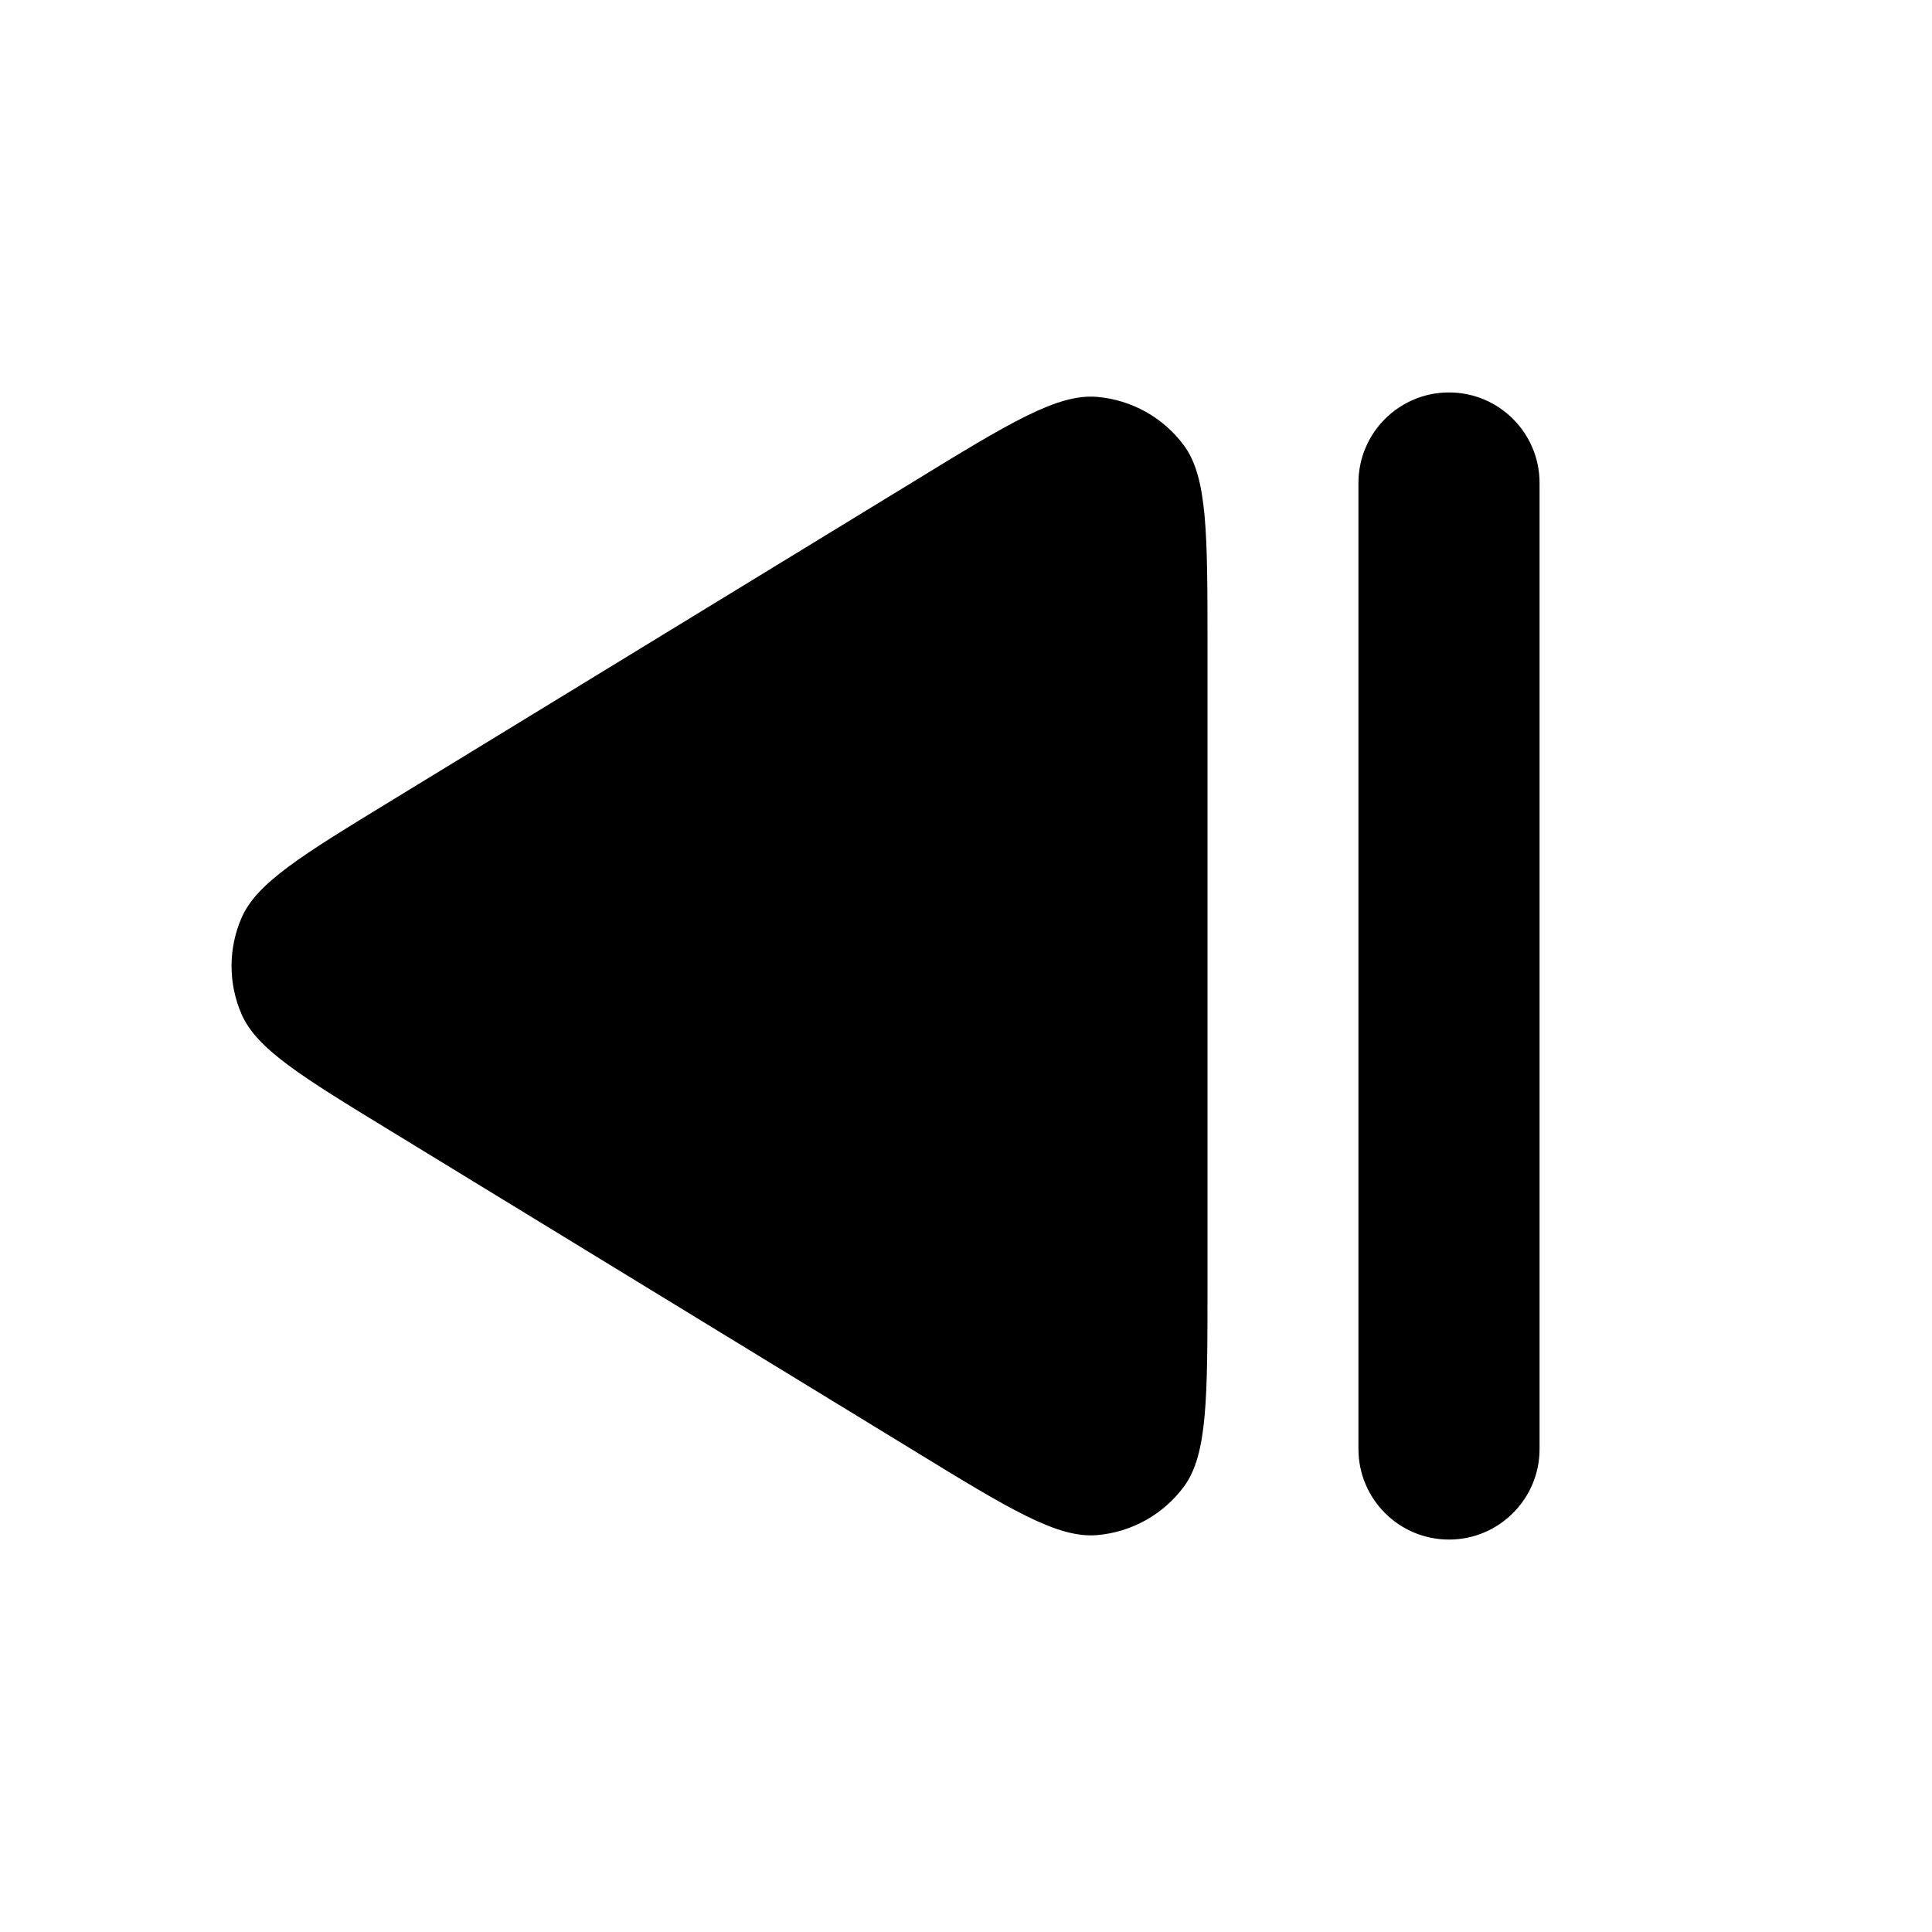
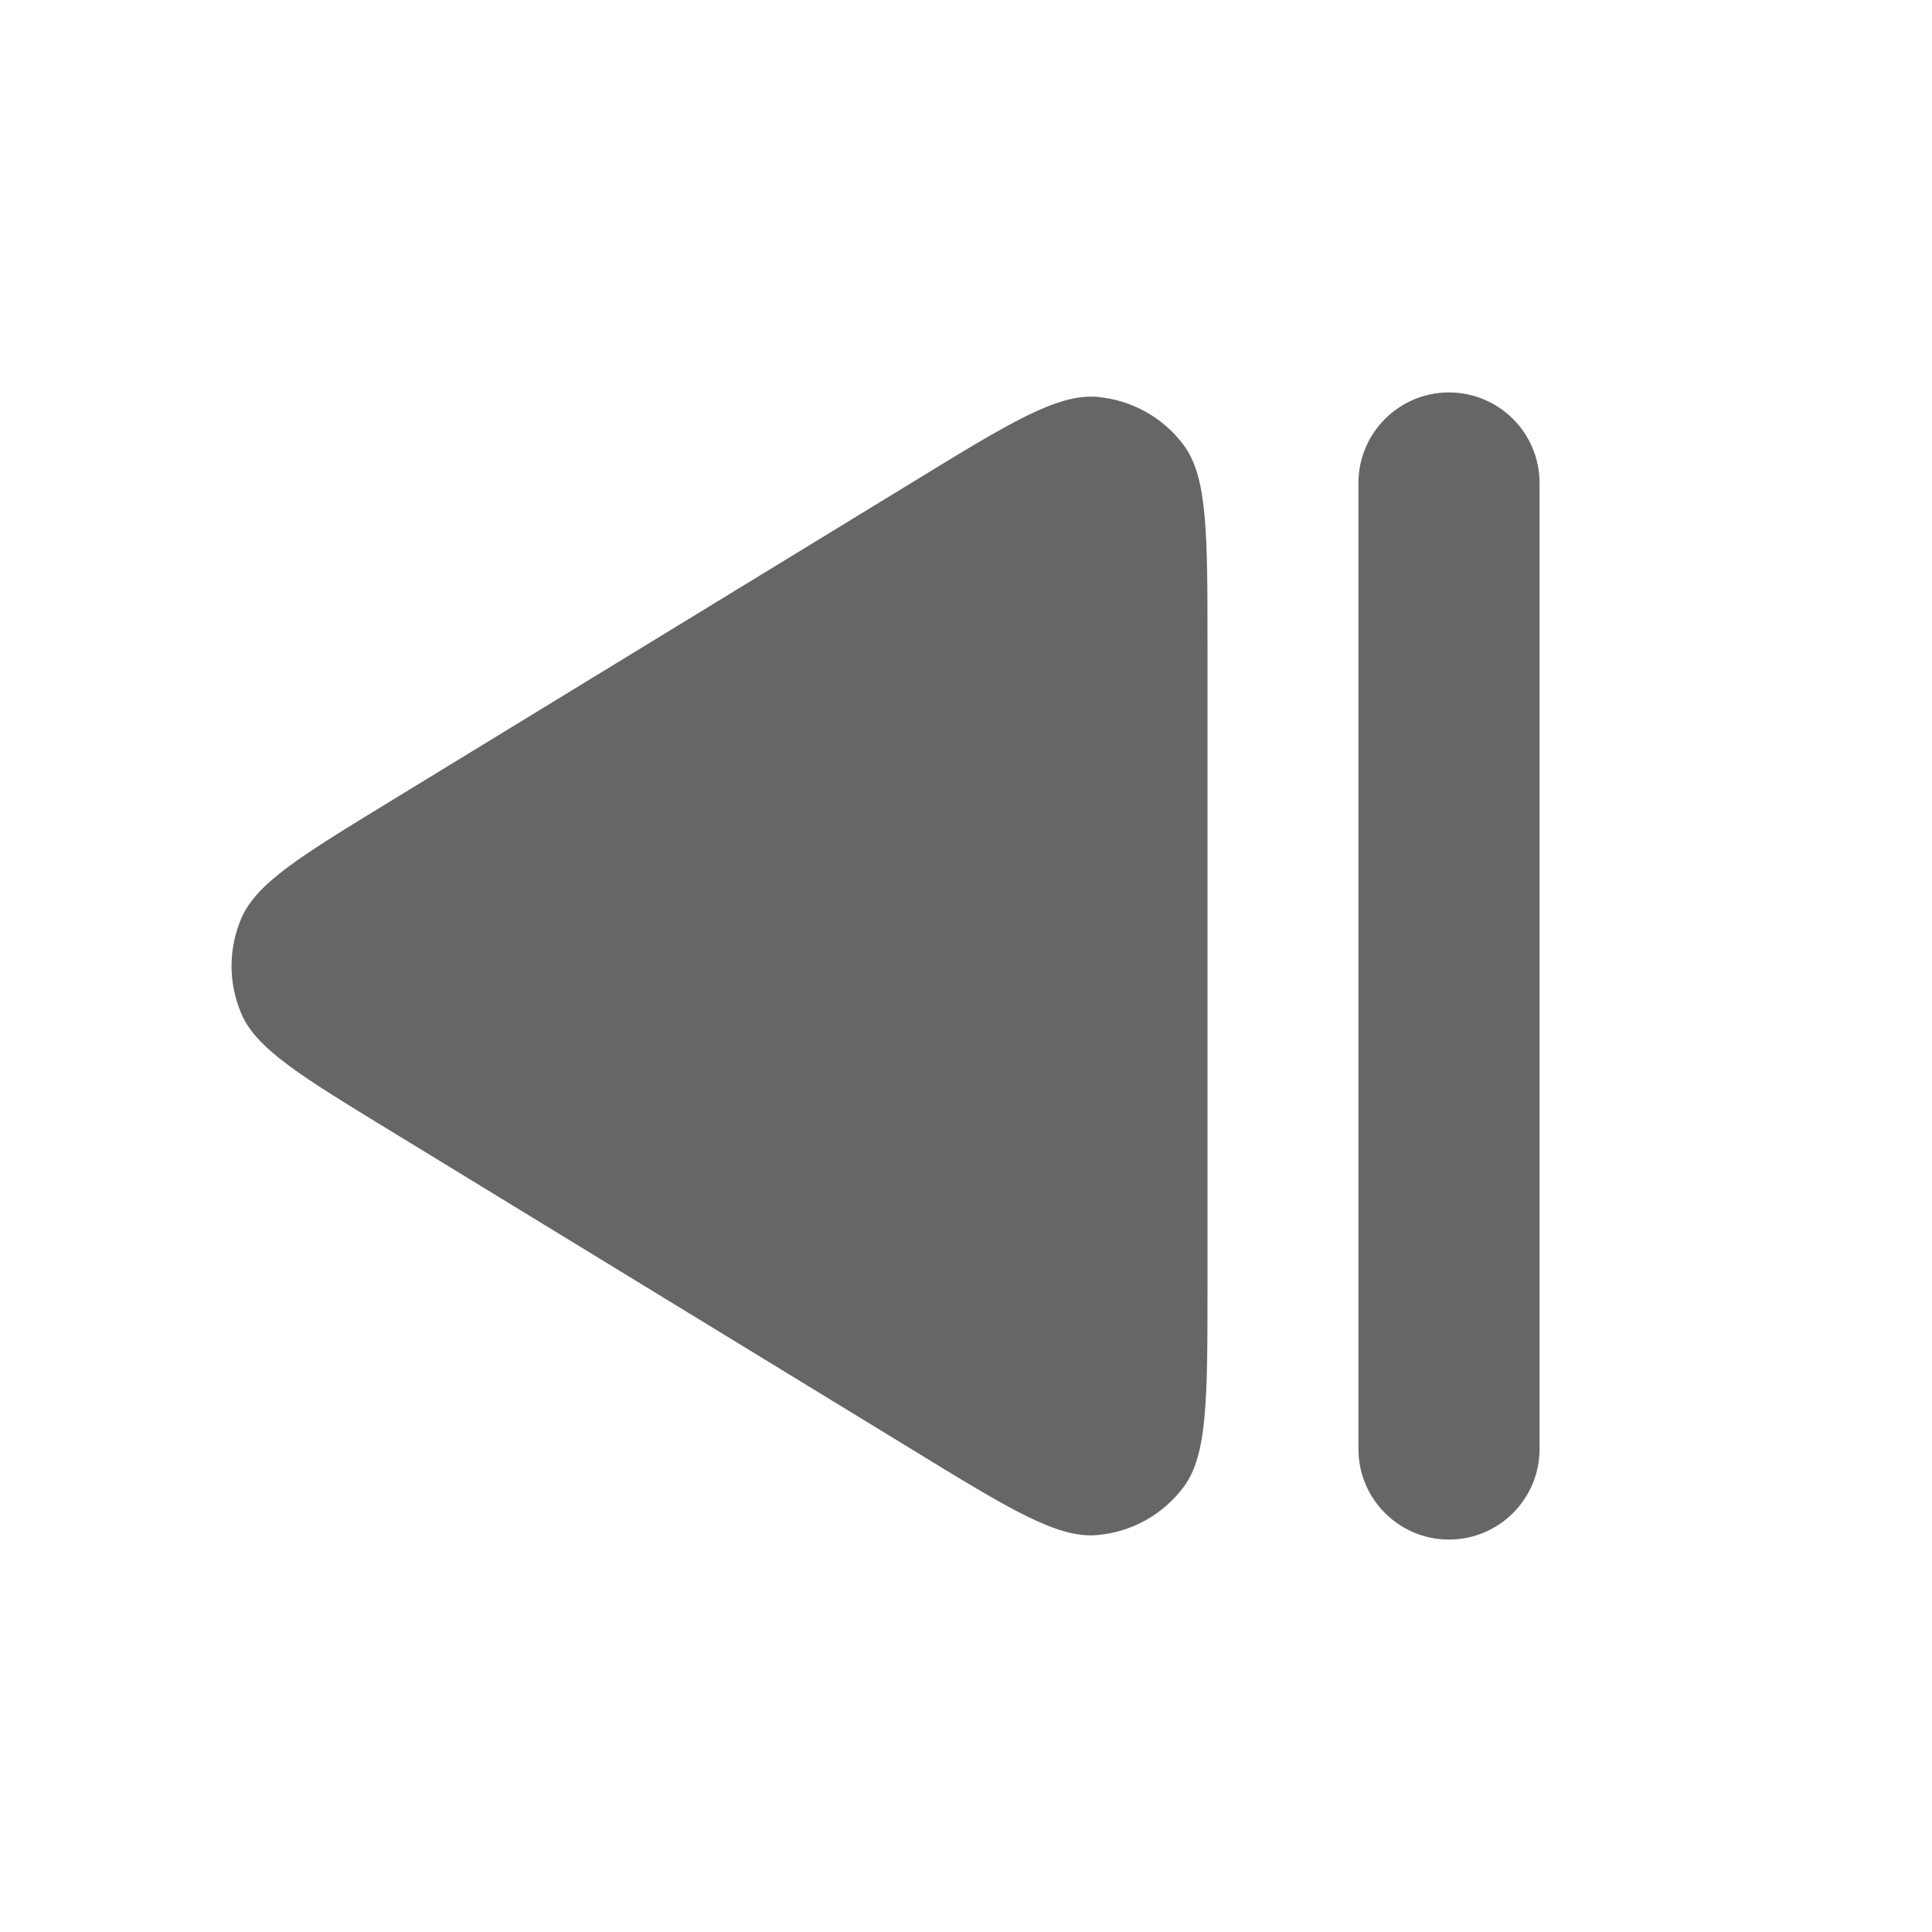
<svg xmlns="http://www.w3.org/2000/svg" width="16" height="16" viewBox="0 0 16 16" fill="none">
-   <path fill-rule="evenodd" clip-rule="evenodd" d="M12.75 4C12.75 3.586 12.414 3.25 12 3.25C11.586 3.25 11.25 3.586 11.25 4V12C11.25 12.414 11.586 12.75 12 12.75C12.414 12.75 12.75 12.414 12.75 12V4ZM10 10.647V5.353C10 4.42 10 3.954 9.805 3.689C9.634 3.458 9.373 3.312 9.087 3.287C8.759 3.258 8.361 3.501 7.566 3.988L3.234 6.635C2.495 7.086 2.126 7.312 2 7.602C1.89 7.856 1.89 8.144 2 8.398C2.126 8.688 2.495 8.914 3.234 9.365L7.566 12.012C8.361 12.499 8.759 12.742 9.087 12.713C9.373 12.688 9.634 12.542 9.805 12.311C10 12.046 10 11.58 10 10.647Z" fill="black" />
+   <path fill-rule="evenodd" clip-rule="evenodd" d="M12.75 4C12.75 3.586 12.414 3.25 12 3.25C11.586 3.25 11.25 3.586 11.25 4V12C11.25 12.414 11.586 12.75 12 12.75C12.414 12.75 12.75 12.414 12.75 12V4ZM10 10.647V5.353C10 4.42 10 3.954 9.805 3.689C9.634 3.458 9.373 3.312 9.087 3.287C8.759 3.258 8.361 3.501 7.566 3.988L3.234 6.635C2.495 7.086 2.126 7.312 2 7.602C1.89 7.856 1.89 8.144 2 8.398C2.126 8.688 2.495 8.914 3.234 9.365L7.566 12.012C8.361 12.499 8.759 12.742 9.087 12.713C9.373 12.688 9.634 12.542 9.805 12.311C10 12.046 10 11.58 10 10.647Z" fill="#666666" />
</svg>
